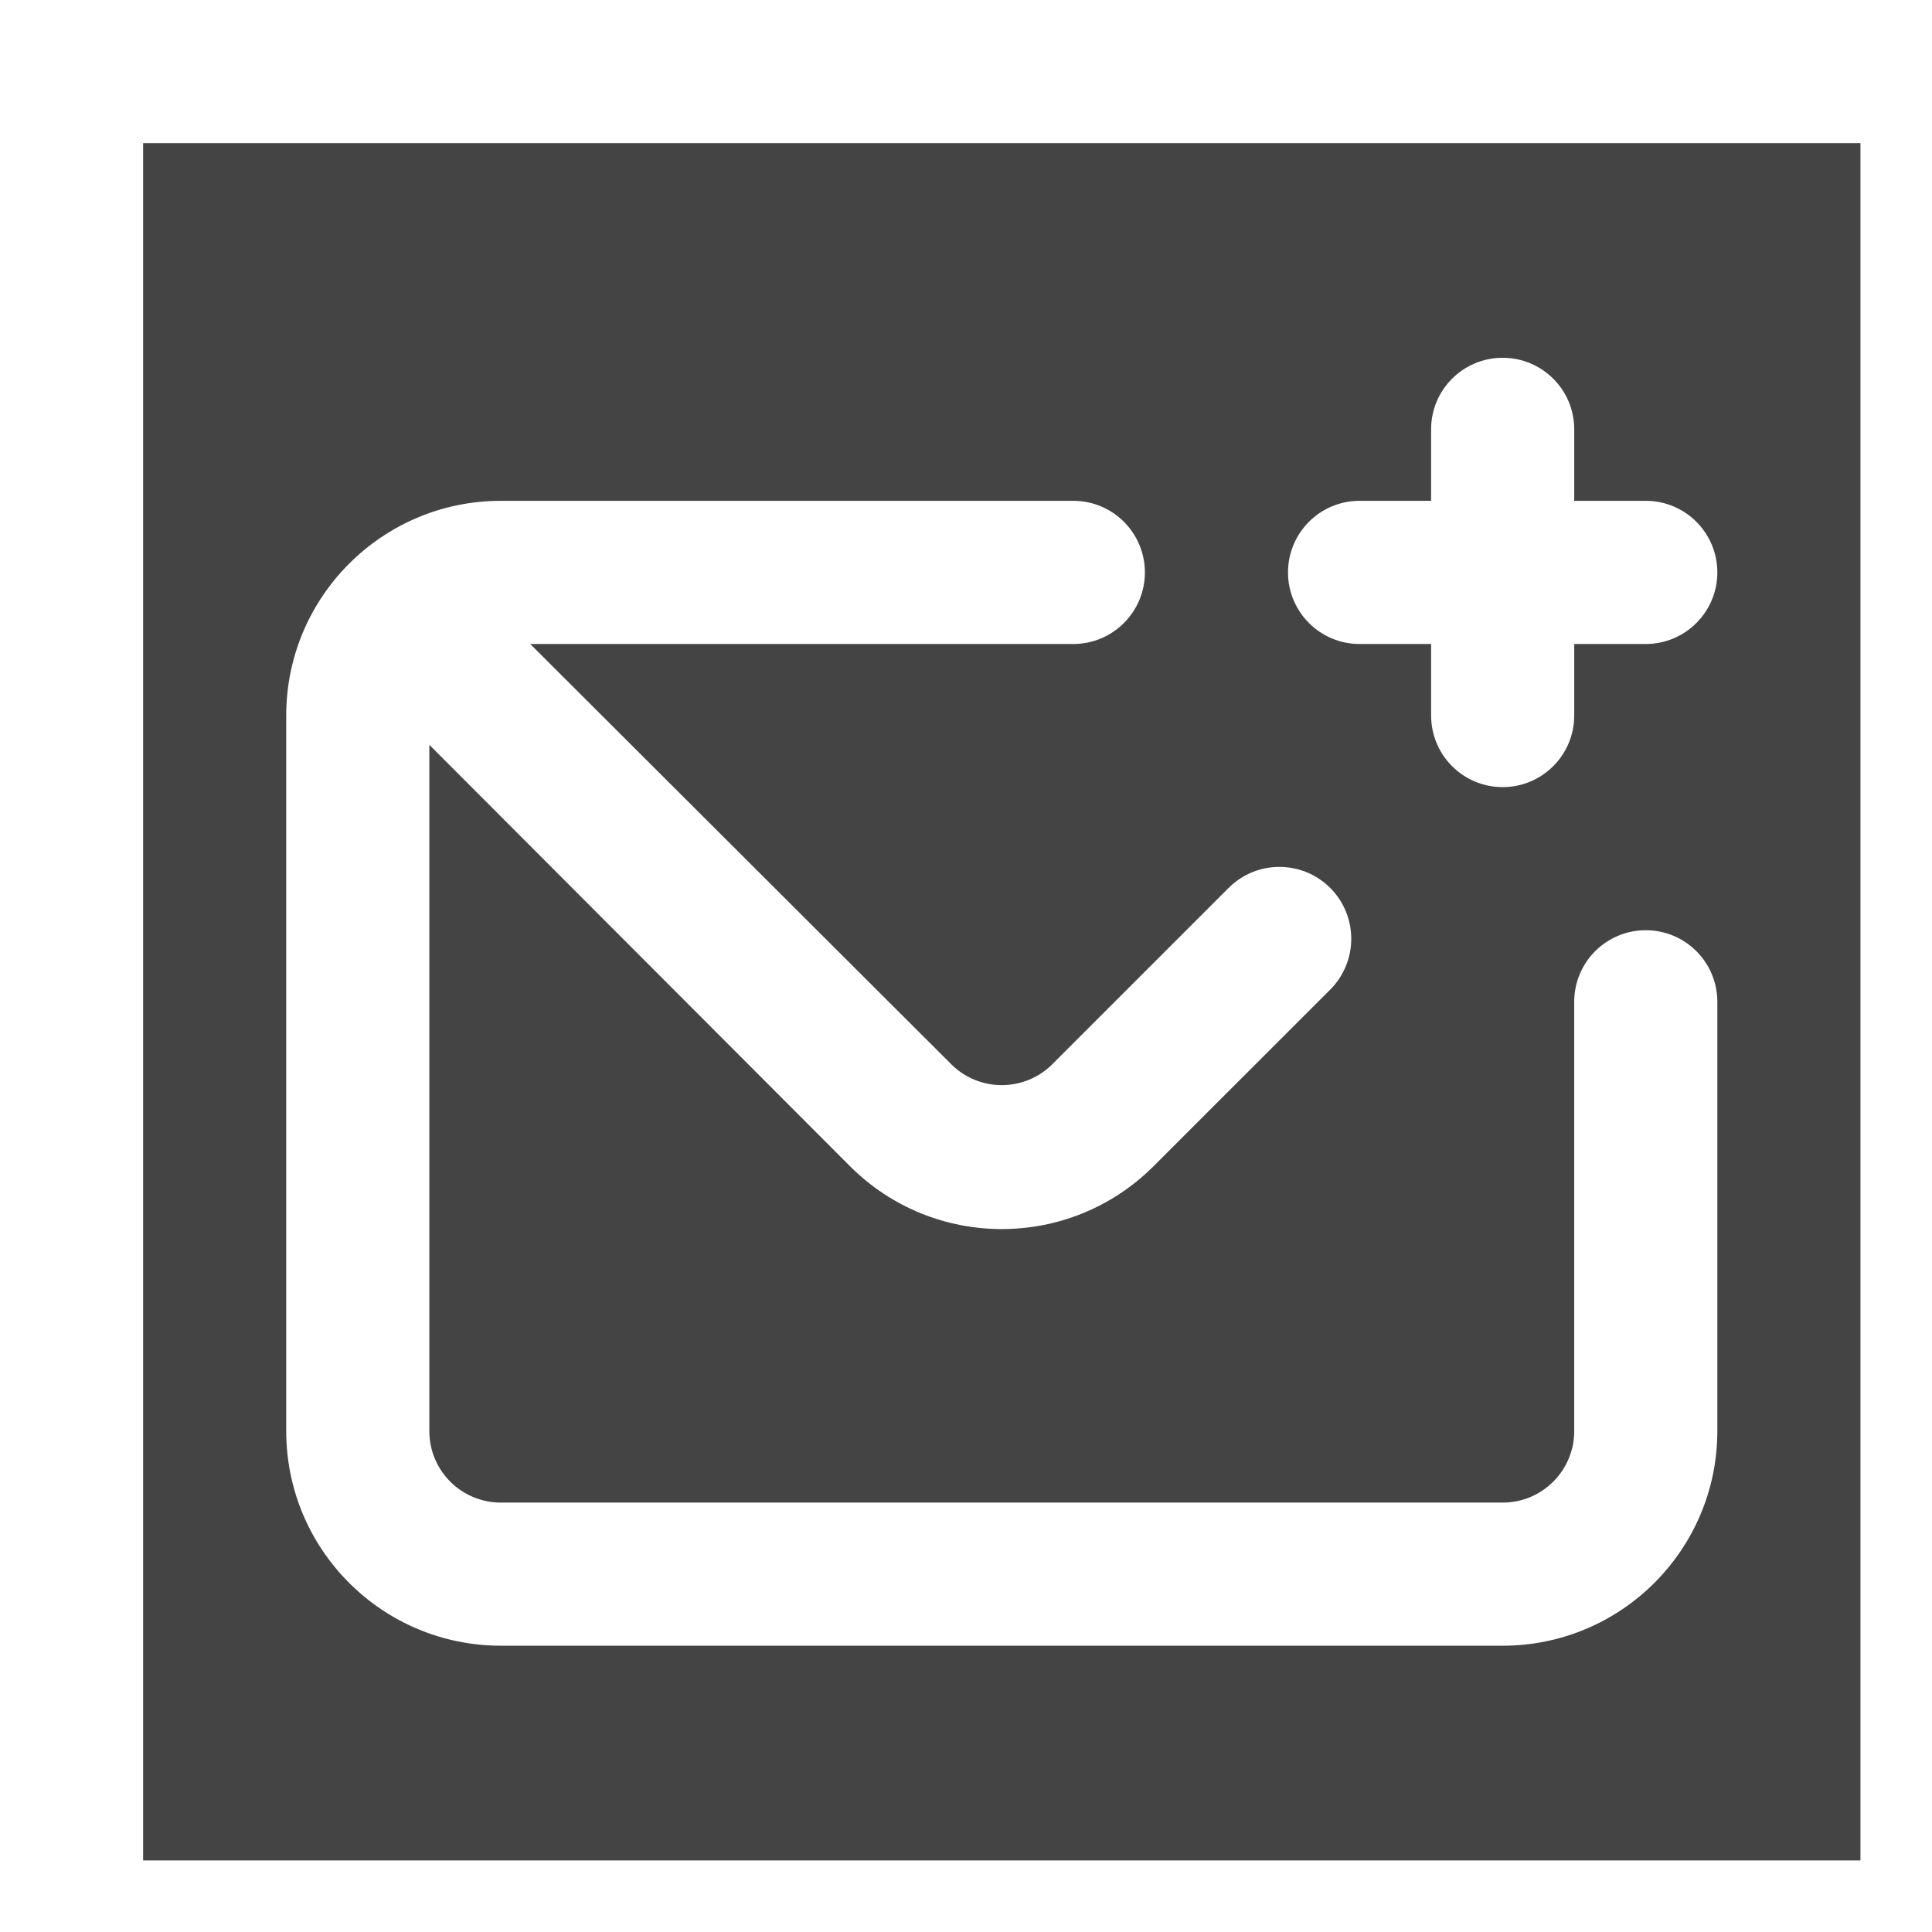
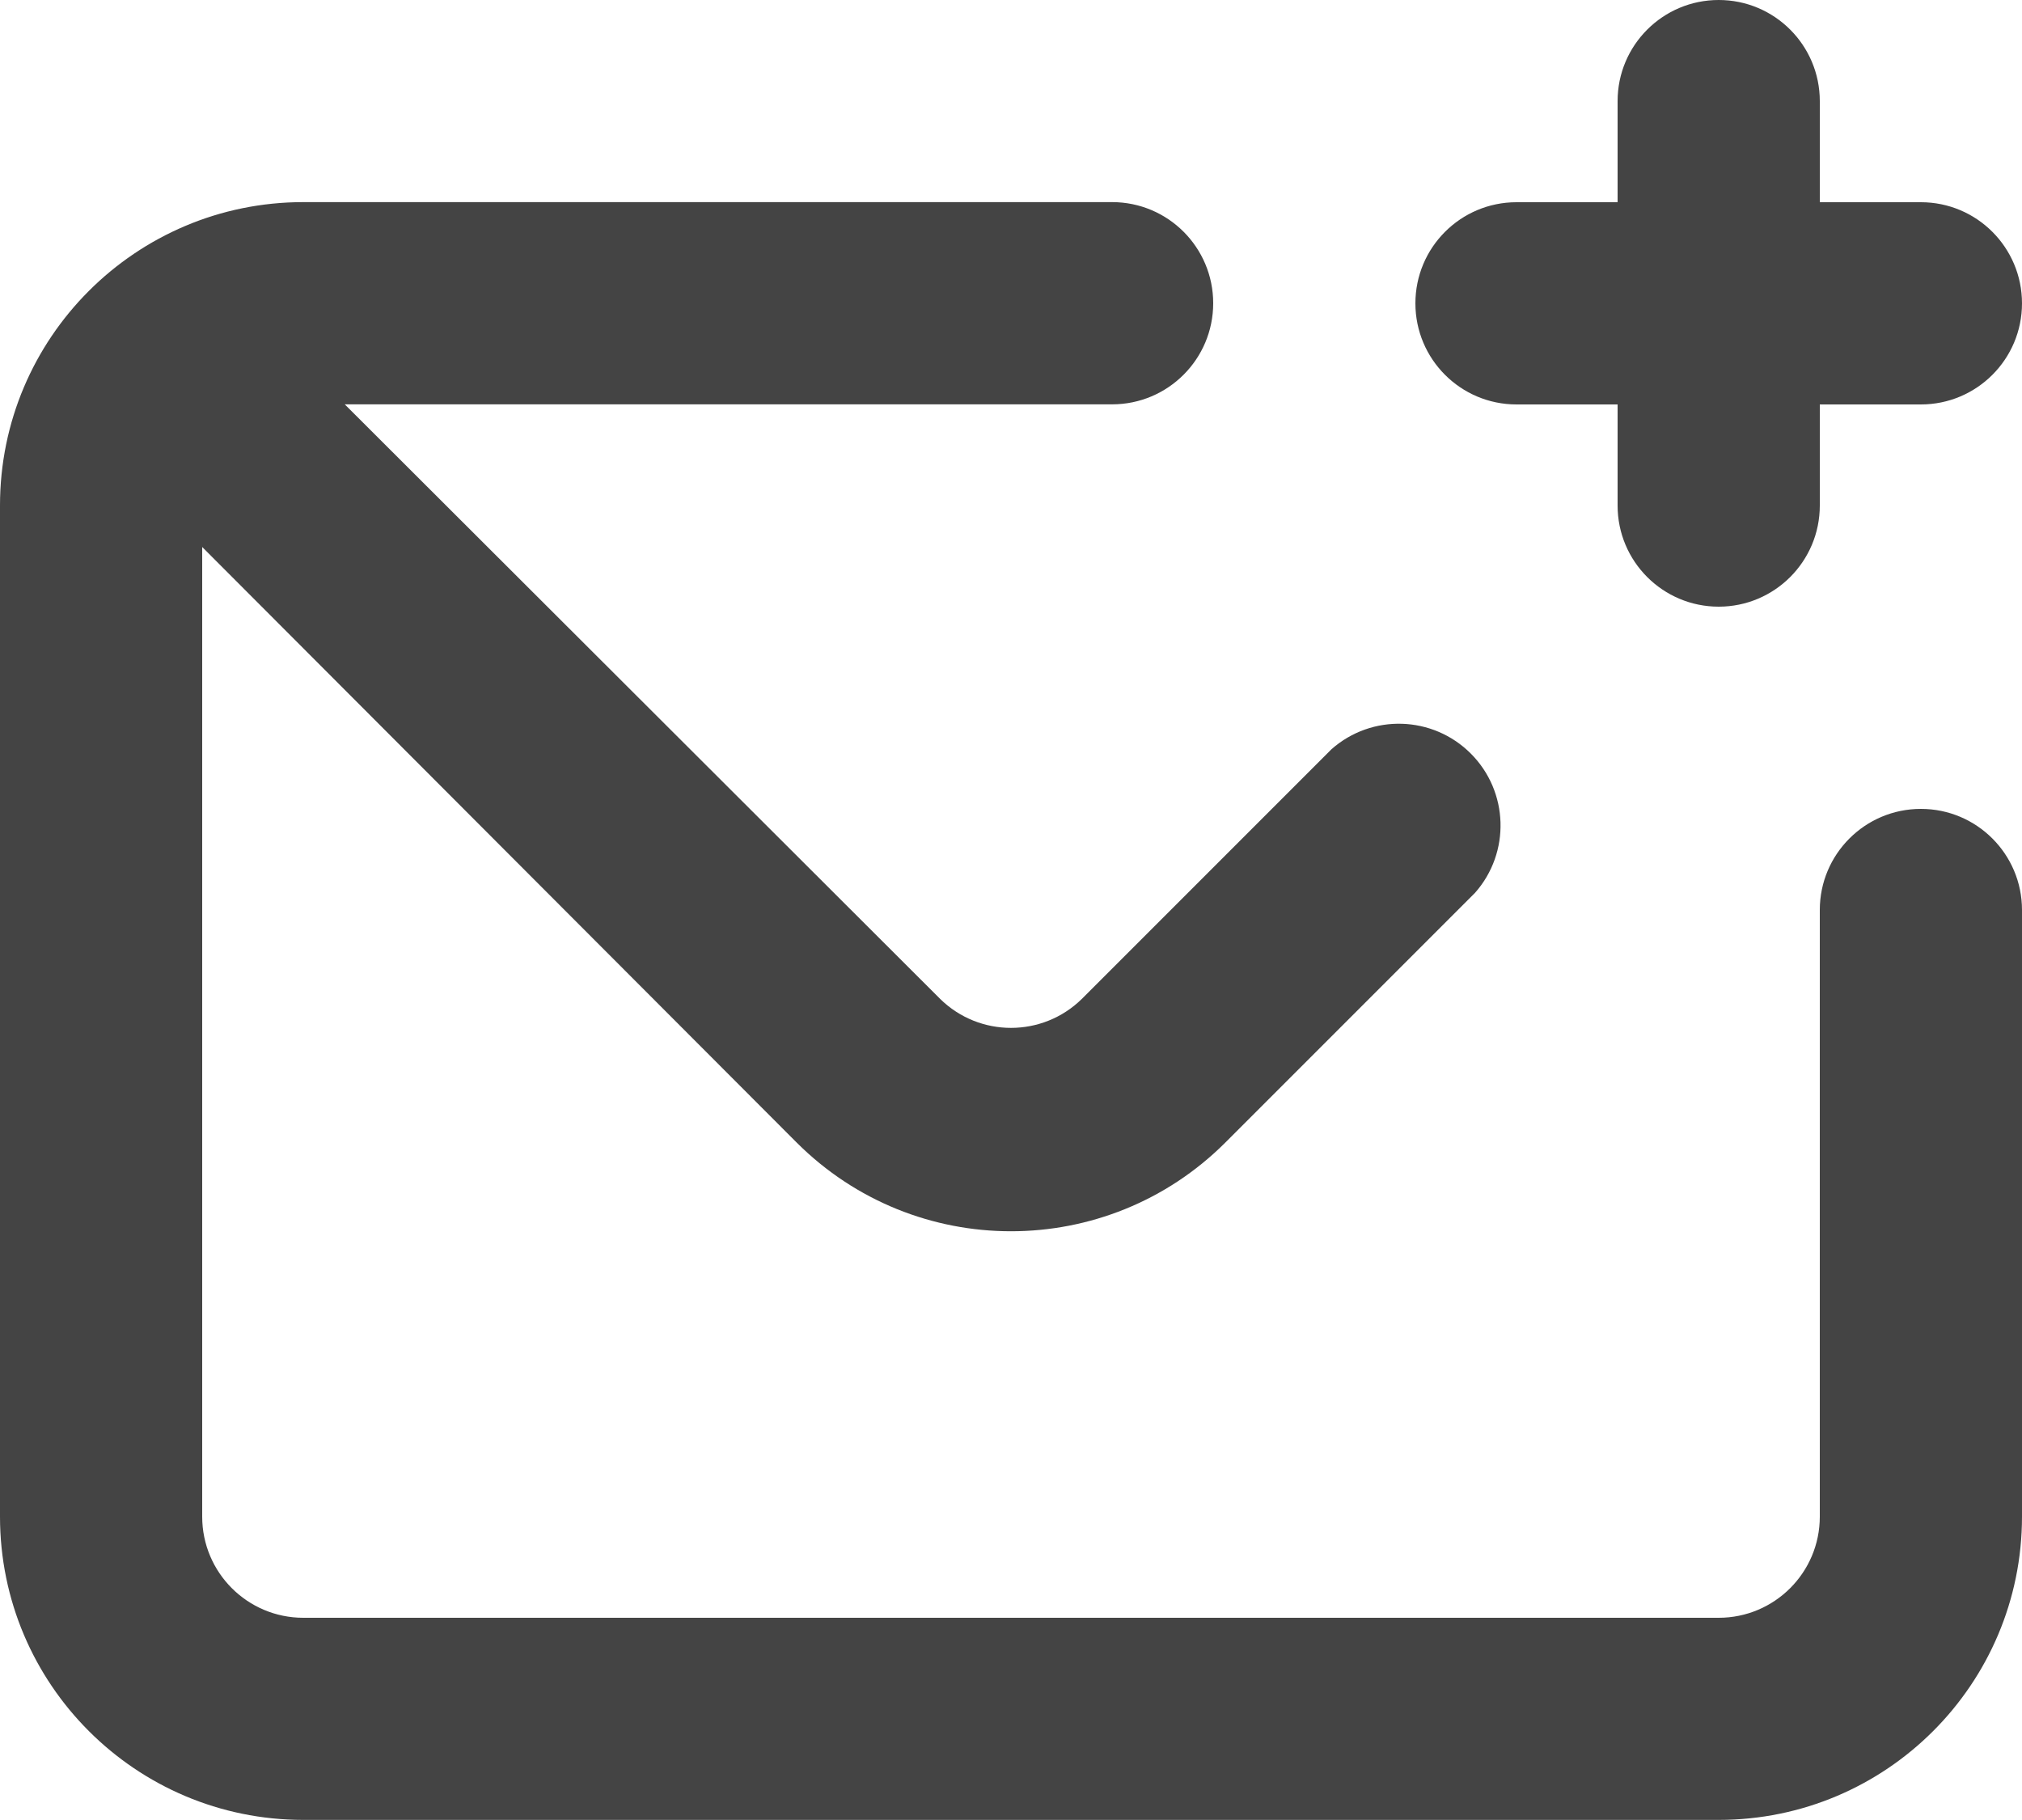
- <svg xmlns="http://www.w3.org/2000/svg" width="27px" height="27px" viewBox="0 0 27 27">
-   <path fill-rule="evenodd" fill="#444444" d="M2,2.0 C2,2.0 26,2.0 26,2.0 C26,2.0 26,26.0 26,26.0 C26,26.0 2,26.0 2,26.0 C2,26.0 2,2.0 2,2.0 ZM20,9 C20,9 20,9.999 20,9.999 C20,10.552 20.447,11 21,11 C21.552,11 22,10.552 22,9.999 C22,9 22,9 22,9 C22,9 23,9 23,9 C23.552,9 24,8.551 24,8 C24,7.447 23.552,6.999 23,6.999 C22,6.999 22,6.999 22,6.999 C22,6.999 22,5.999 22,5.999 C22,5.447 21.552,5 21,5 C20.447,5 20,5.447 20,5.999 C20,6.999 20,6.999 20,6.999 C20,6.999 19,6.999 19,6.999 C18.448,6.999 18,7.447 18,8 C18,8.551 18.448,9 19,9 C19,9 20,9 20,9 ZM22,14 C22,19.999 22,19.999 22,19.999 C22,20.552 21.552,20.999 21,20.999 C7,20.999 7,20.999 7,20.999 C6.447,20.999 6,20.552 6,19.999 C6,10.409 6,10.409 6,10.409 C6,10.409 11.88,16.299 11.88,16.299 C13.051,17.469 14.948,17.469 16.12,16.299 C18.59,13.83 18.59,13.83 18.59,13.83 C18.982,13.437 18.982,12.802 18.59,12.409 C18.198,12.017 17.562,12.017 17.17,12.409 C14.7,14.879 14.7,14.879 14.7,14.879 C14.311,15.26 13.688,15.26 13.3,14.879 C7.41,9 7.41,9 7.41,9 C7.41,9 15,9 15,9 C15.552,9 16,8.551 16,8 C16,7.447 15.552,6.999 15,6.999 C7,6.999 7,6.999 7,6.999 C5.343,6.999 4,8.343 4,9.999 C4,19.999 4,19.999 4,19.999 C4,21.656 5.343,22.999 7,22.999 C21,22.999 21,22.999 21,22.999 C22.656,22.999 24,21.656 24,19.999 C24,14 24,14 24,14 C24,13.447 23.552,13 23,13 C22.448,13 22,13.447 22,14 Z" />
+ <svg xmlns="http://www.w3.org/2000/svg" width="20" height="18" viewBox="0 0 20 18">
+   <g>
+     <g>
+       <path fill="#444" d="M15 4a1 1 0 0 1 0-2h1V1a1 1 0 0 1 2 0v1h1a1 1 0 0 1 0 2h-1v1a1 1 0 1 1-2 0V4zm4 4a1 1 0 0 1 1 1v5.999a3 3 0 0 1-3 3H3a3 3 0 0 1-3-3v-10a3 3 0 0 1 3-3h8a1 1 0 0 1 0 2H3.41L9.3 9.88a1 1 0 0 0 1.4 0l2.47-2.47a1.006 1.006 0 0 1 1.42 1.42l-2.47 2.47a3 3 0 0 1-4.24 0L2 5.41V15a1 1 0 0 0 1 1h14a1 1 0 0 0 1-1v-6a1 1 0 0 1 1-1z" />
+     </g>
+   </g>
</svg>
